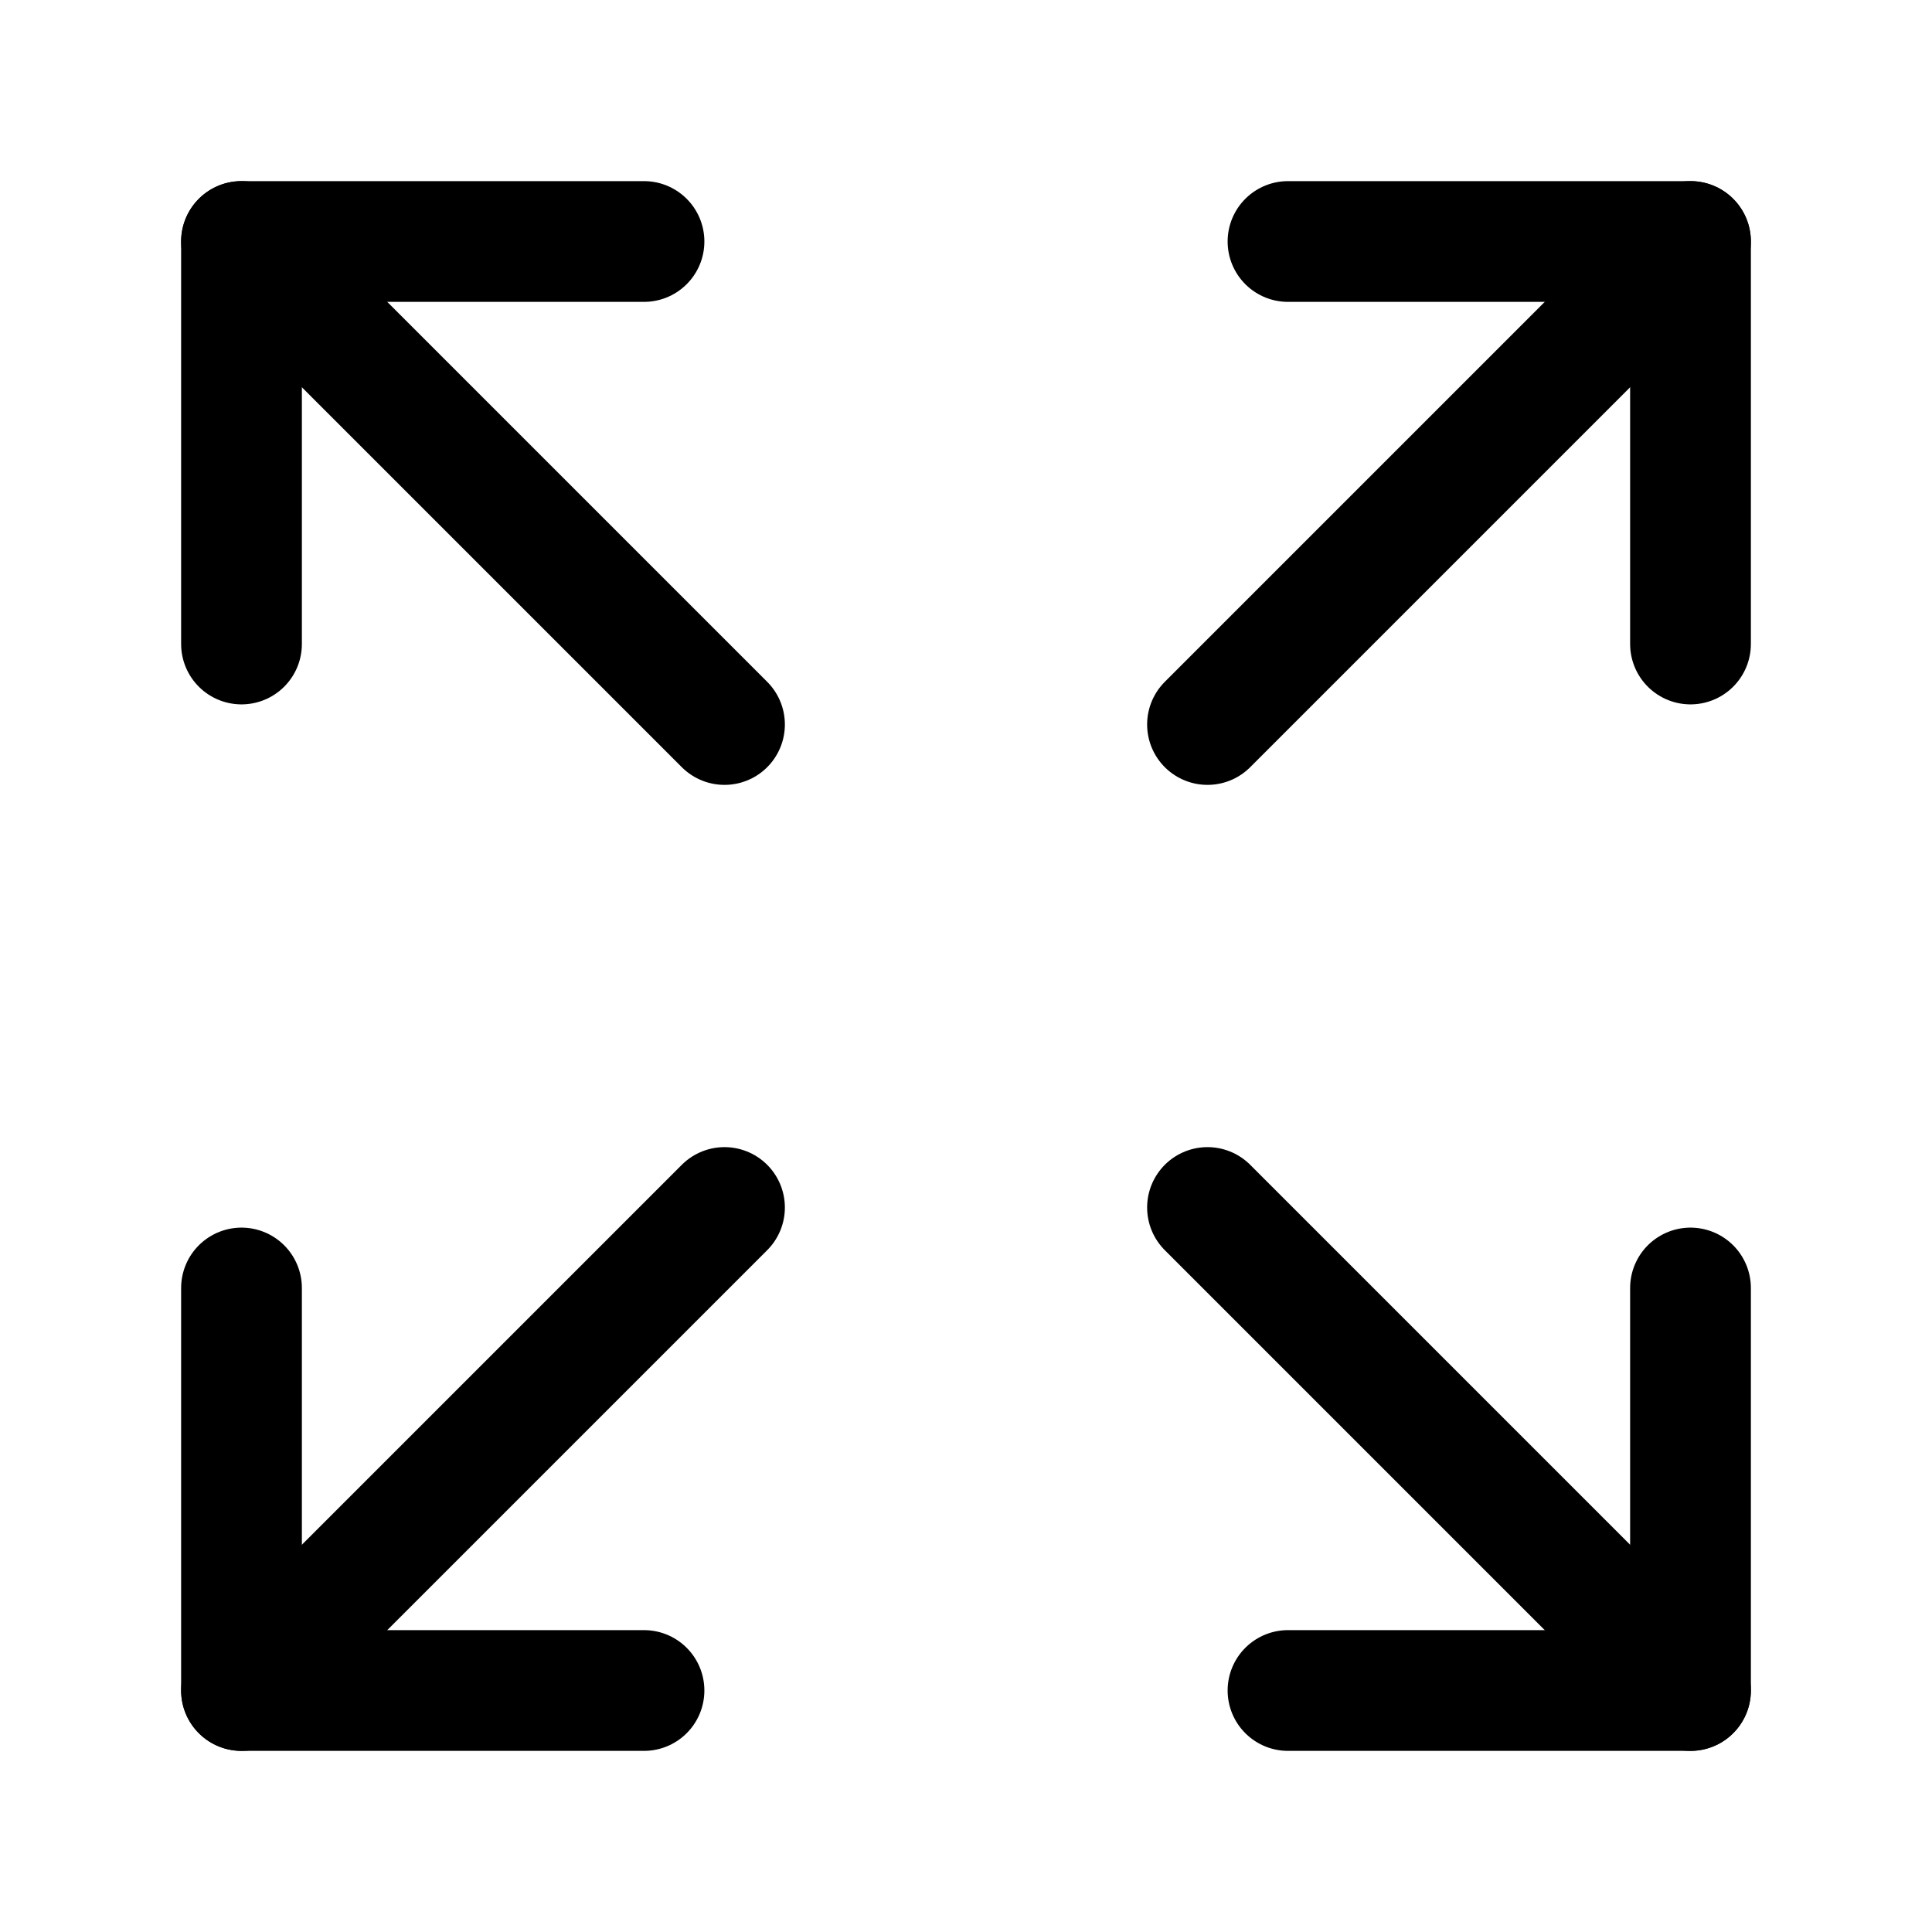
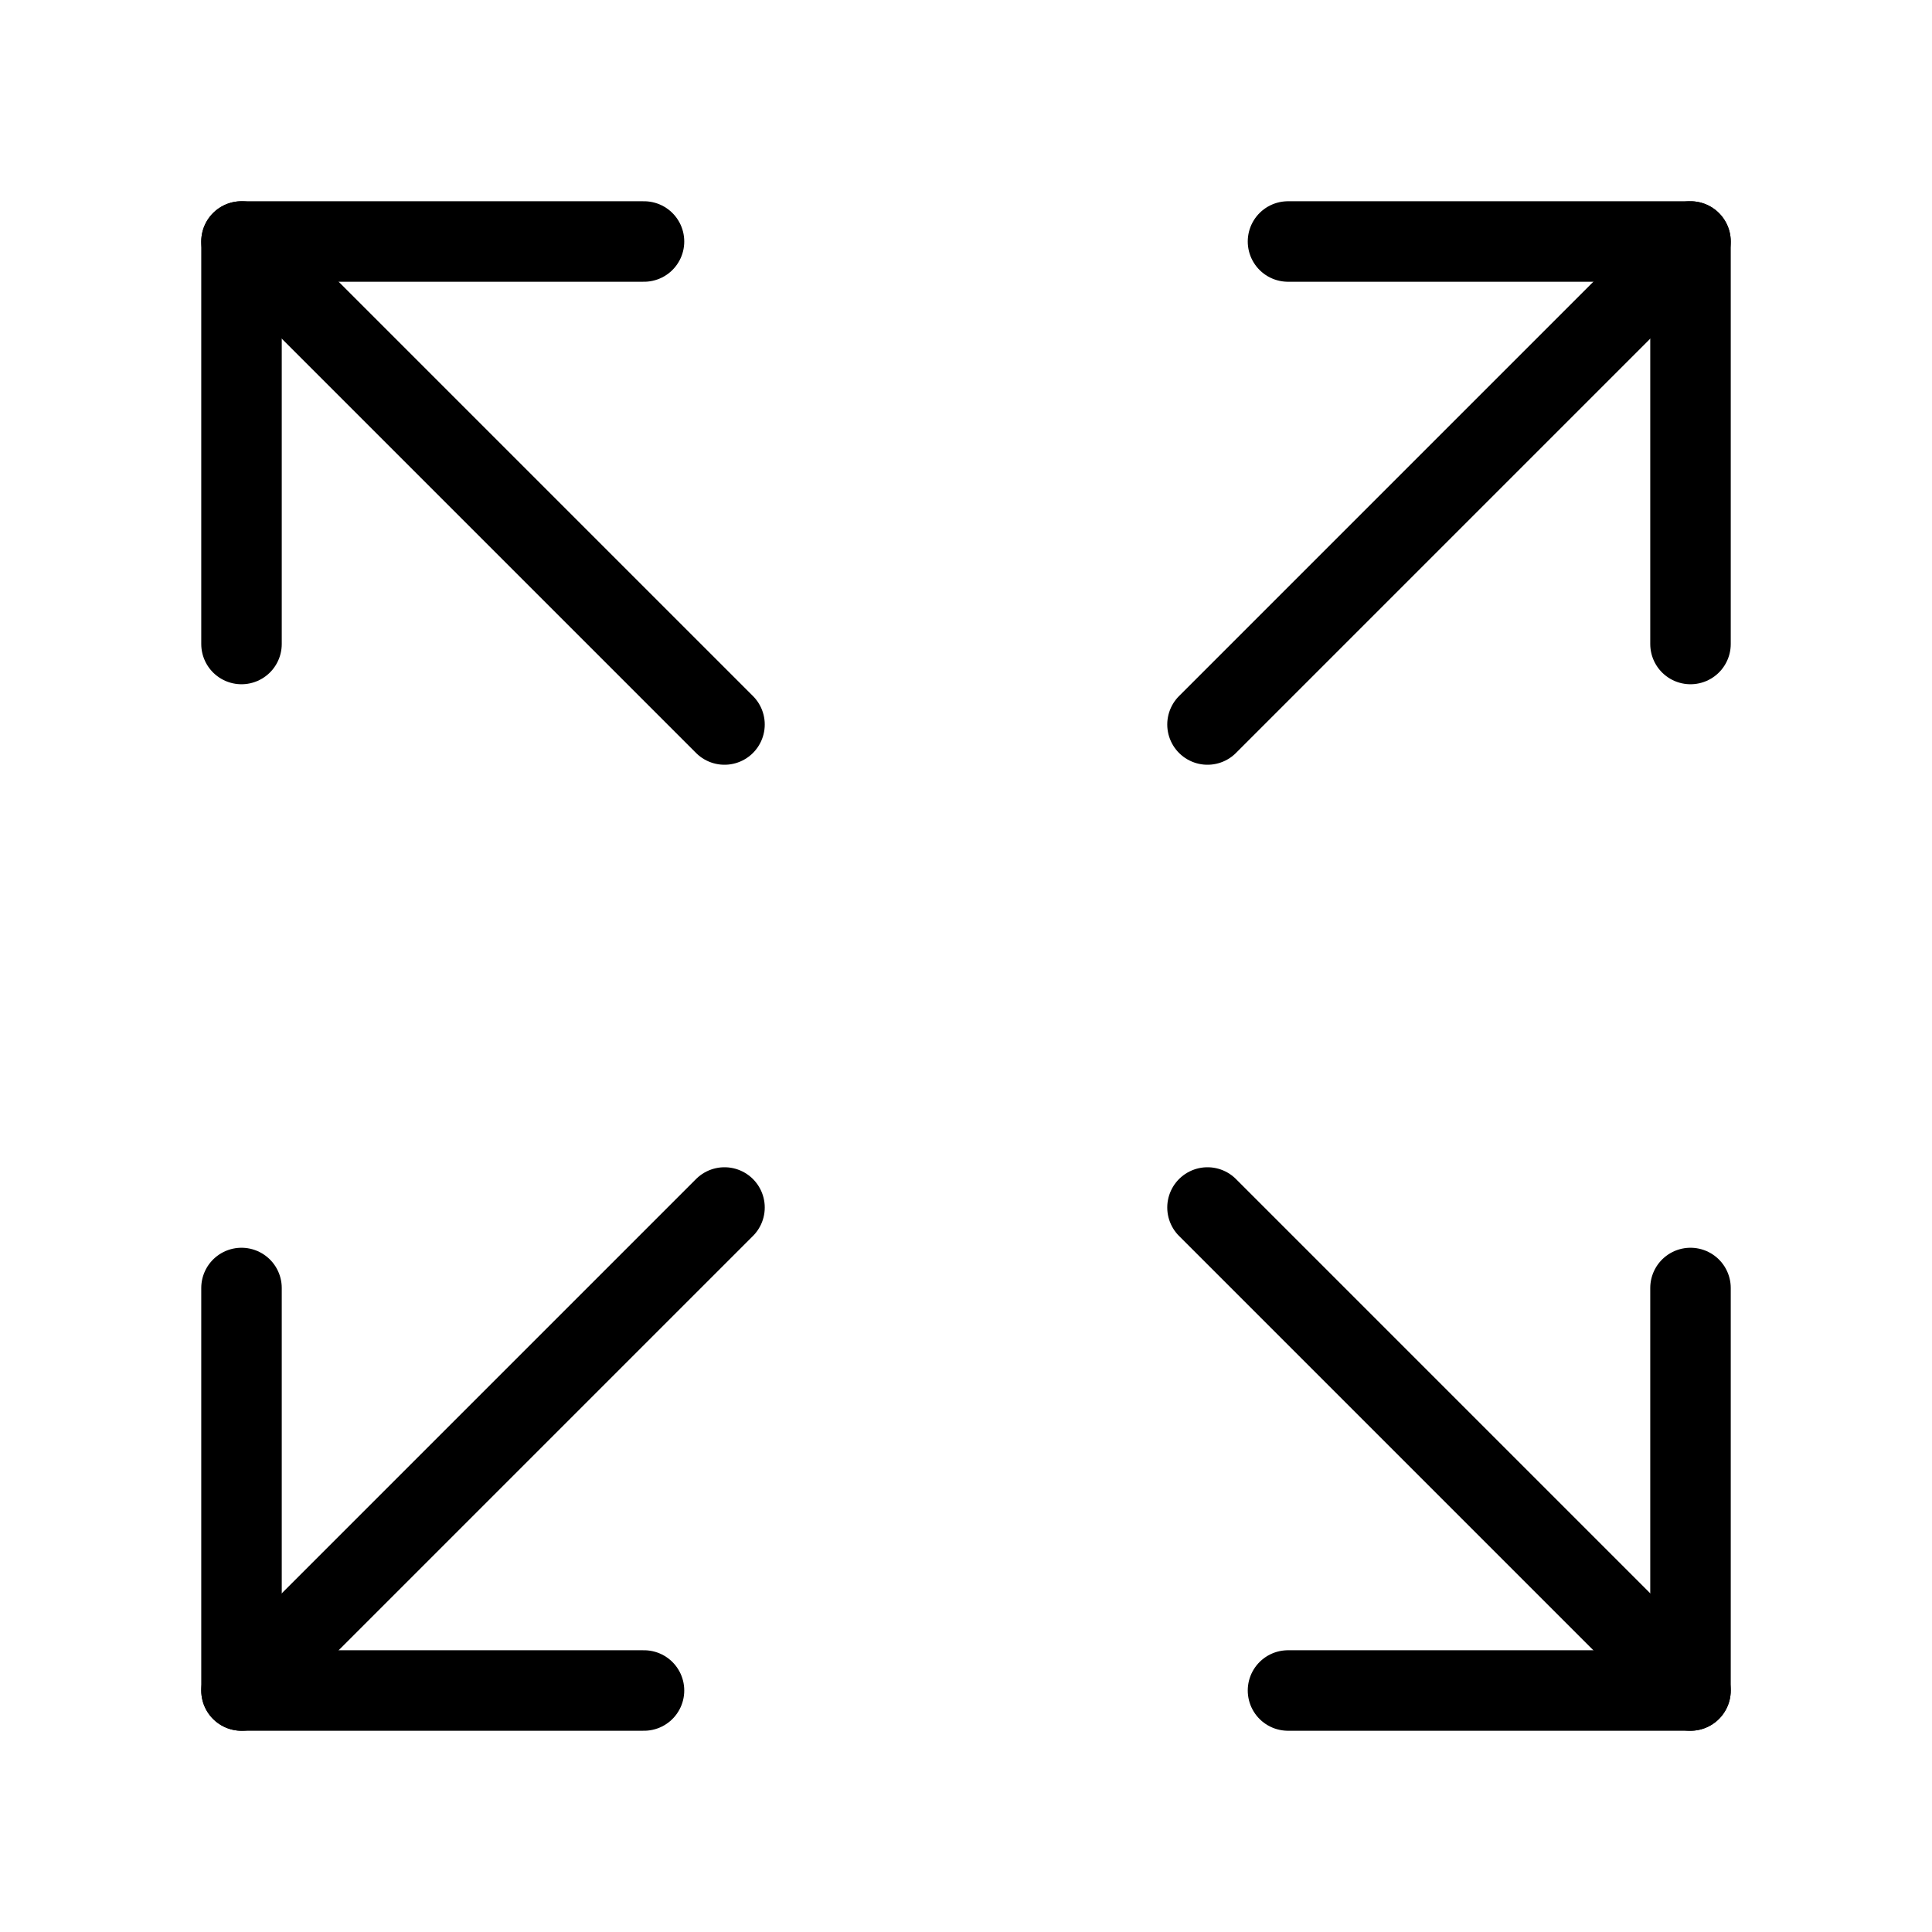
- <svg xmlns="http://www.w3.org/2000/svg" viewBox="0 0 24 24" fill="none" stroke="currentColor" stroke-width="1.5" stroke-linecap="round" stroke-linejoin="round">
+ <svg xmlns="http://www.w3.org/2000/svg" viewBox="0 0 24 24" fill="none" stroke="currentColor" stroke-linecap="round" stroke-linejoin="round">
  <path d="m15 15 6 6" />
  <path d="m15 9 6-6" />
  <path d="M21 16v5h-5" />
  <path d="M21 8V3h-5" />
  <path d="M3 16v5h5" />
  <path d="m3 21 6-6" />
  <path d="M3 8V3h5" />
  <path d="M9 9 3 3" />
</svg>
